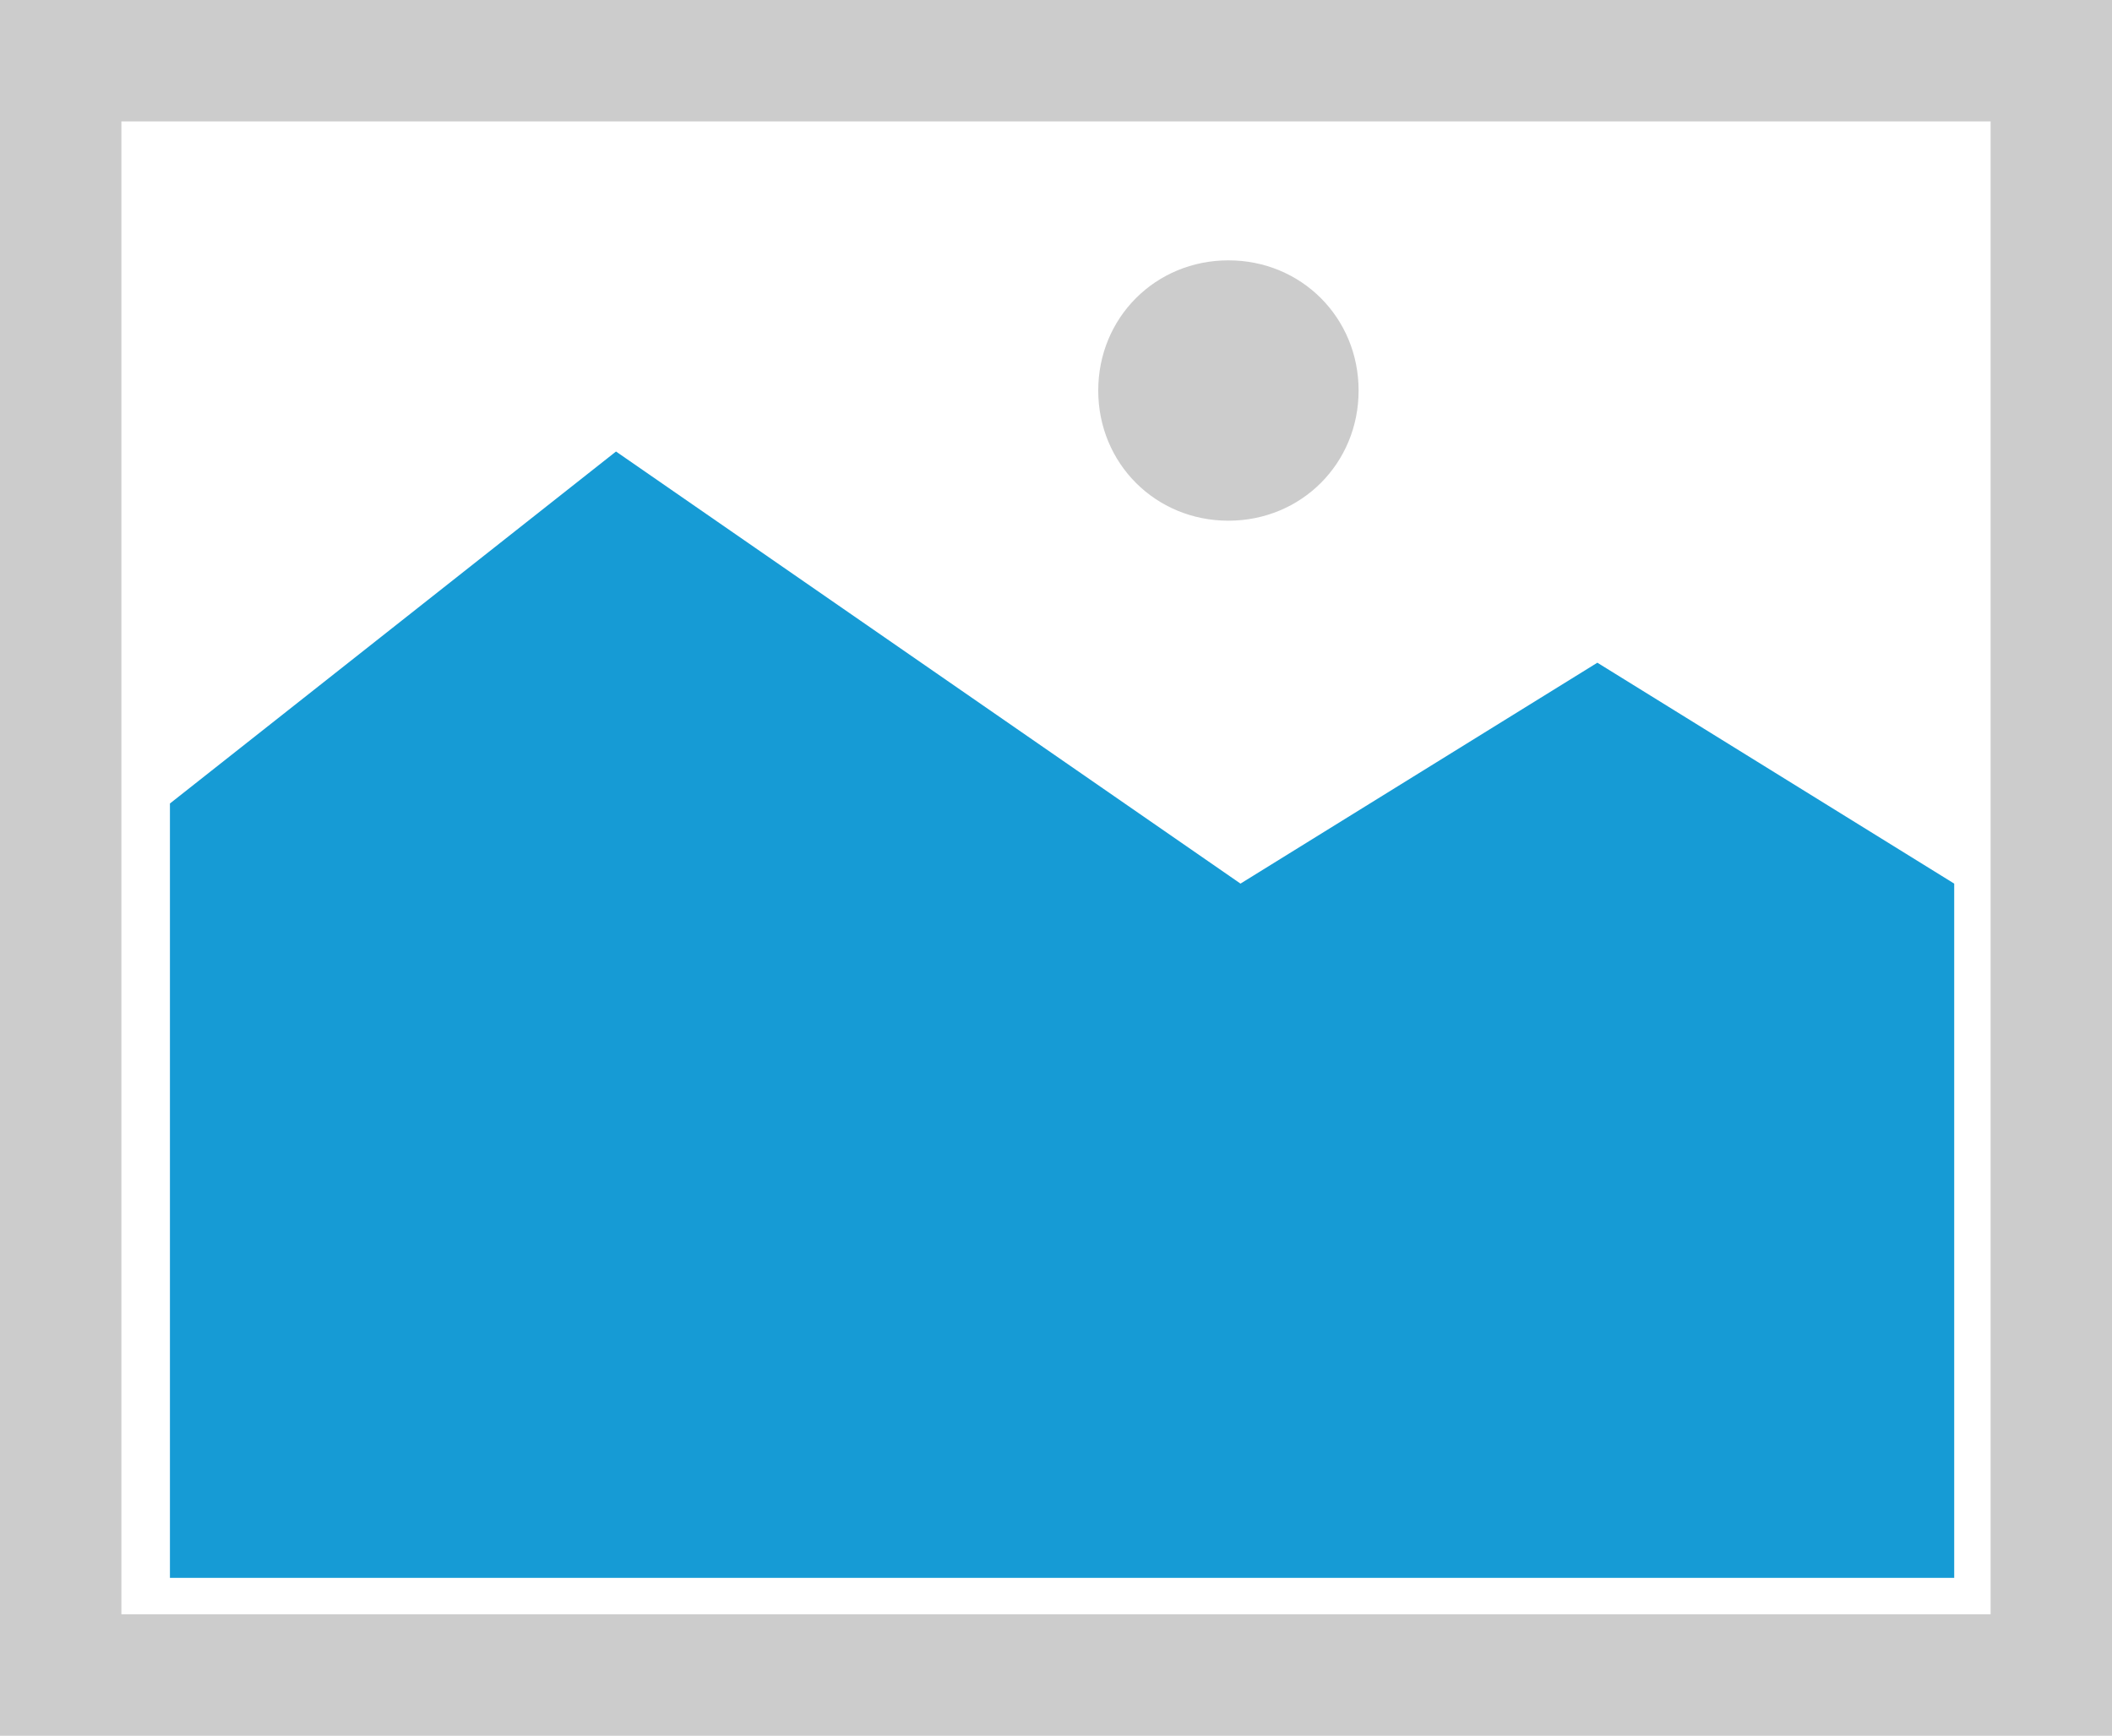
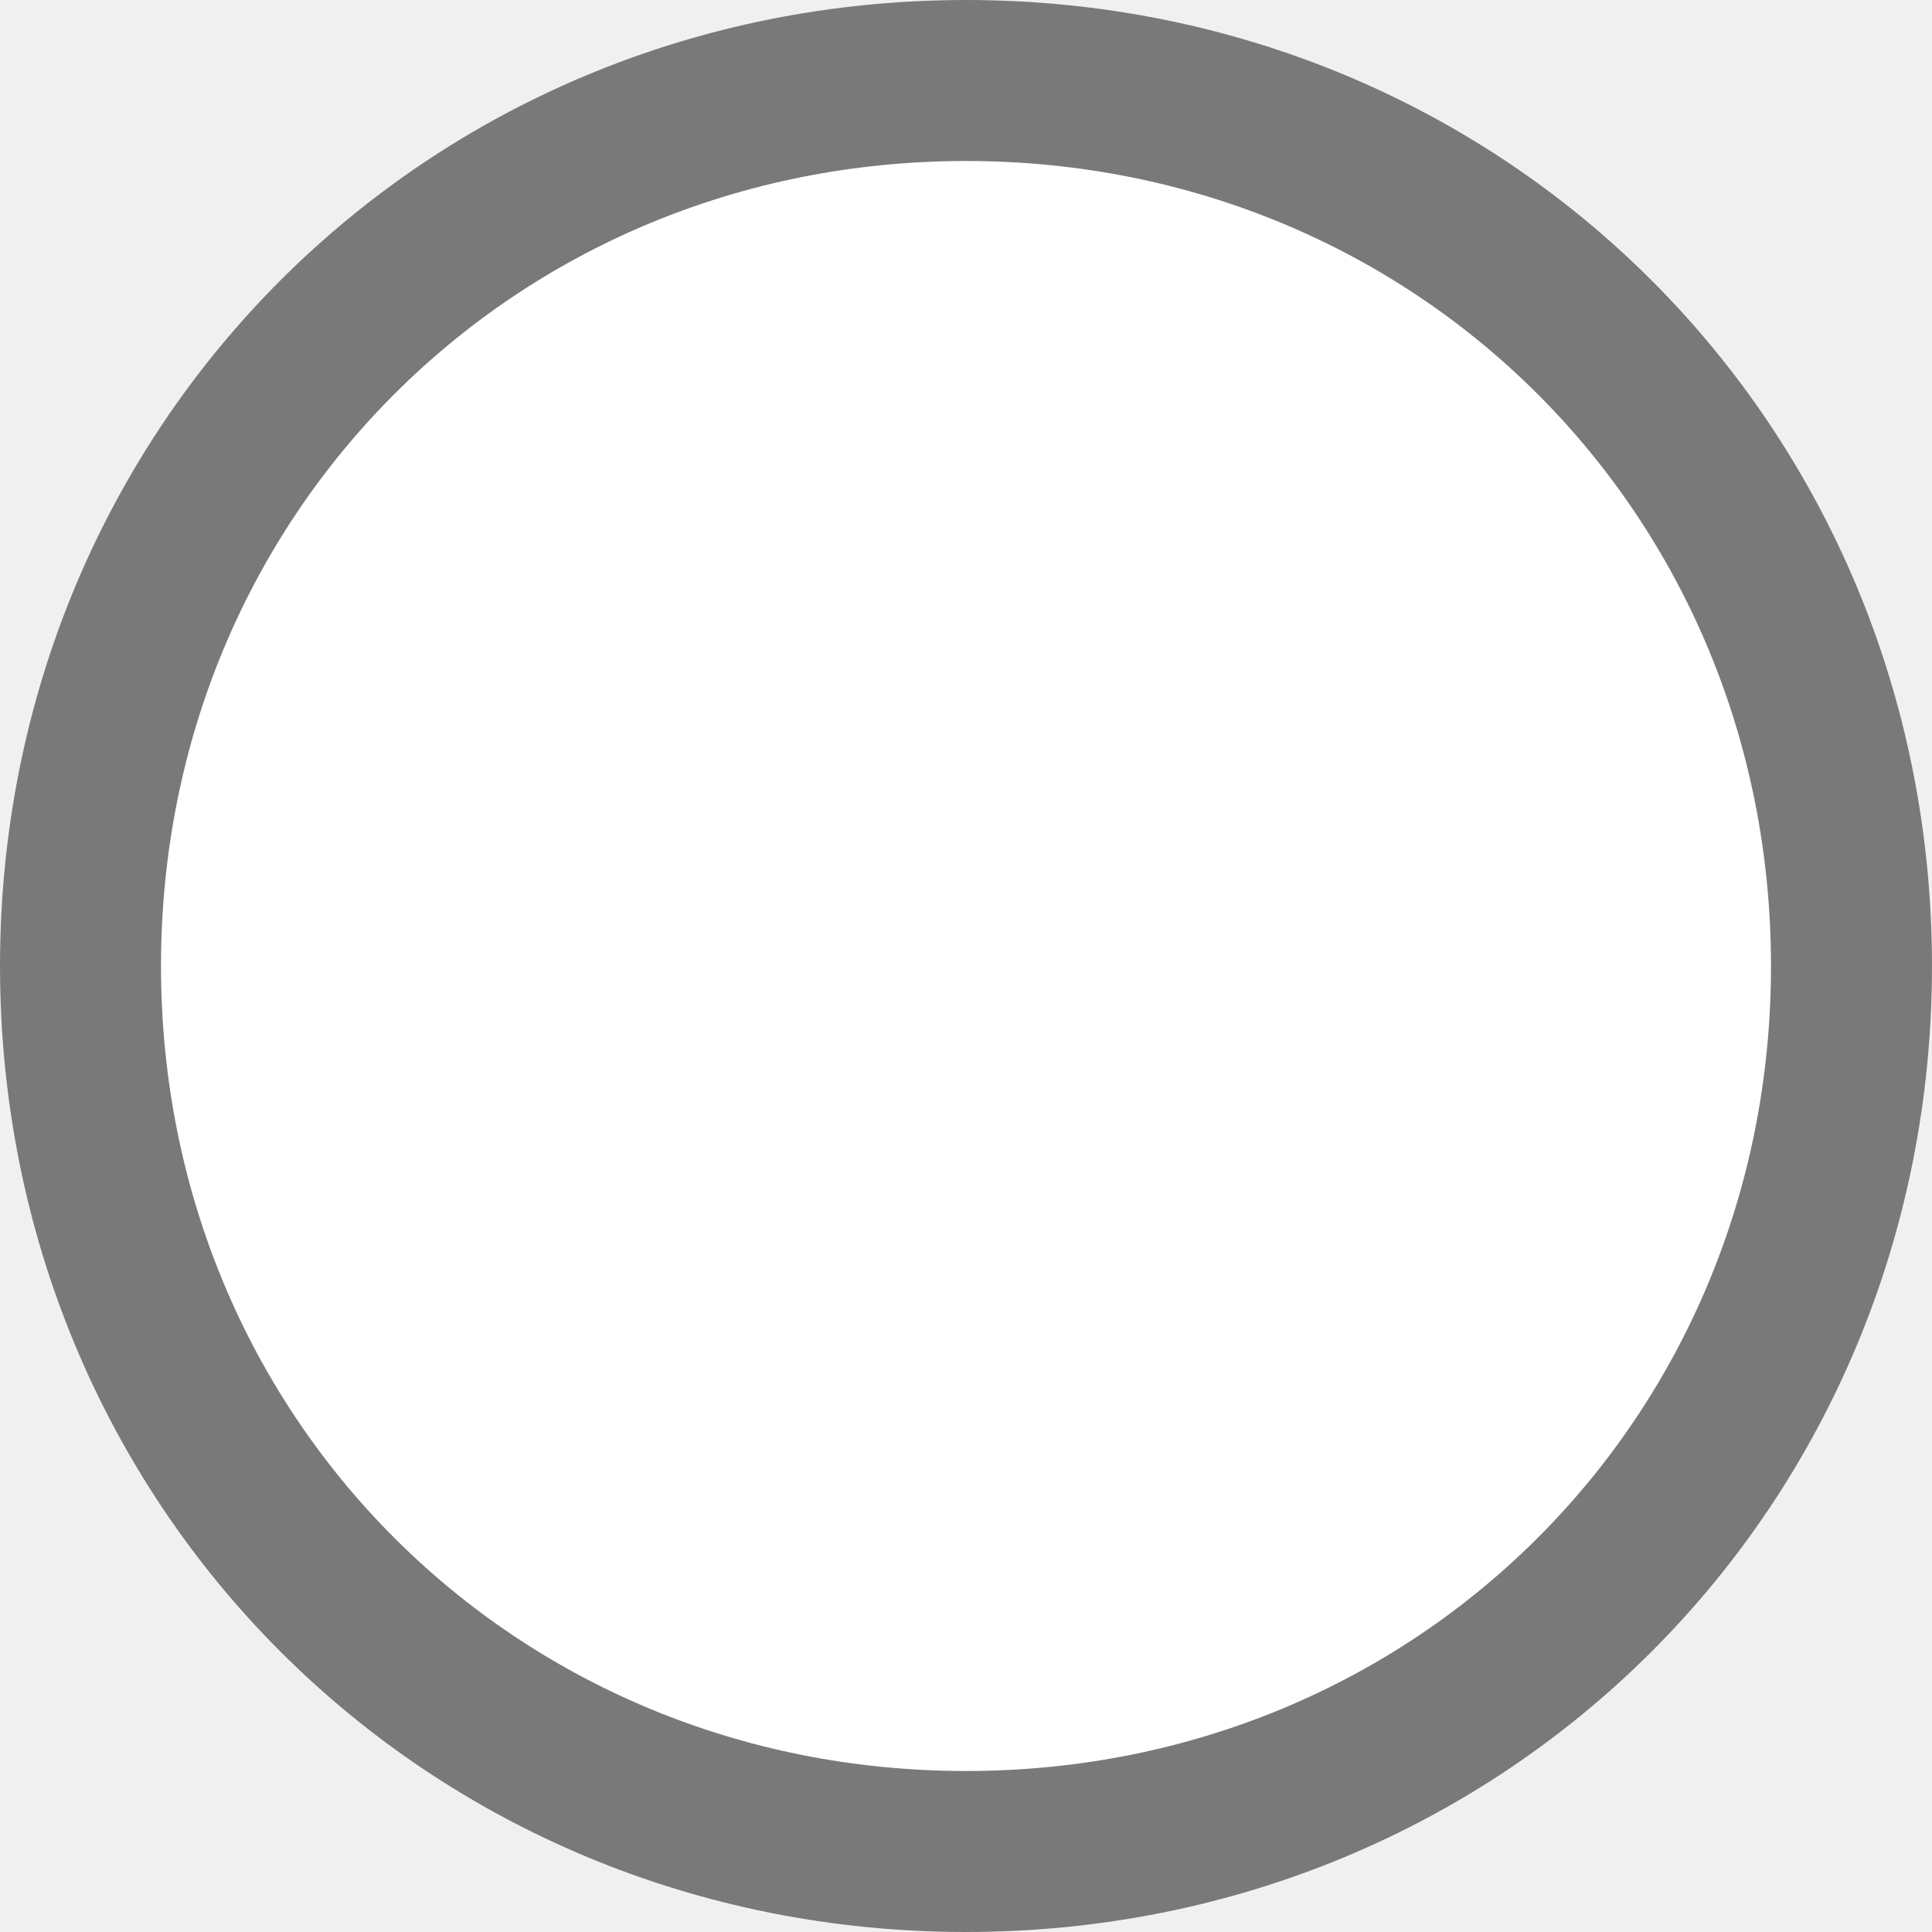
- <svg xmlns="http://www.w3.org/2000/svg" version="1.1" width="174px" height="143px">
-   <g transform="matrix(1 0 0 1 -332 -899 )">
-     <path d="M 332 899  L 506 899  L 506 1042  L 332 1042  L 332 899  " fill-rule="nonzero" fill="#cccccc" stroke="none" />
-     <path d="M 342 909  L 496 909  L 496 1032  L 342 1032  L 342 909  " fill-rule="nonzero" fill="#ffffff" stroke="none" />
-     <path d="M 433.205 941.9  C 427.199 941.9  422.48 937.181  422.48 931.175  C 422.48 925.169  427.199 920.45  433.205 920.45  C 439.211 920.45  443.93 925.169  443.93 931.175  C 443.93 937.181  439.211 941.9  433.205 941.9  " fill-rule="nonzero" fill="#cccccc" stroke="none" />
-     <path d="M 346 1029  L 346 965.2  L 382.75 936.2  L 434.2 971.8  L 463.6 953.6  L 493 971.8  L 493 1029  L 346 1029  " fill-rule="nonzero" fill="#169bd5" stroke="none" />
-   </g>
+ <svg xmlns="http://www.w3.org/2000/svg" version="1.1" width="12px" height="12px" viewBox="612 721  12 12">
+   <path d="M 618 721  C 621.36 721  624 723.64  624 727  C 624 730.36  621.36 733  618 733  C 614.64 733  612 730.36  612 727  C 612 723.64  614.64 721  618 721  Z " fill-rule="nonzero" fill="#ffffff" stroke="none" />
+   <path d="M 618 721.5  C 621.08 721.5  623.5 723.92  623.5 727  C 623.5 730.08  621.08 732.5  618 732.5  C 614.92 732.5  612.5 730.08  612.5 727  C 612.5 723.92  614.92 721.5  618 721.5  Z " stroke-width="1" stroke="#797979" fill="none" />
</svg>
